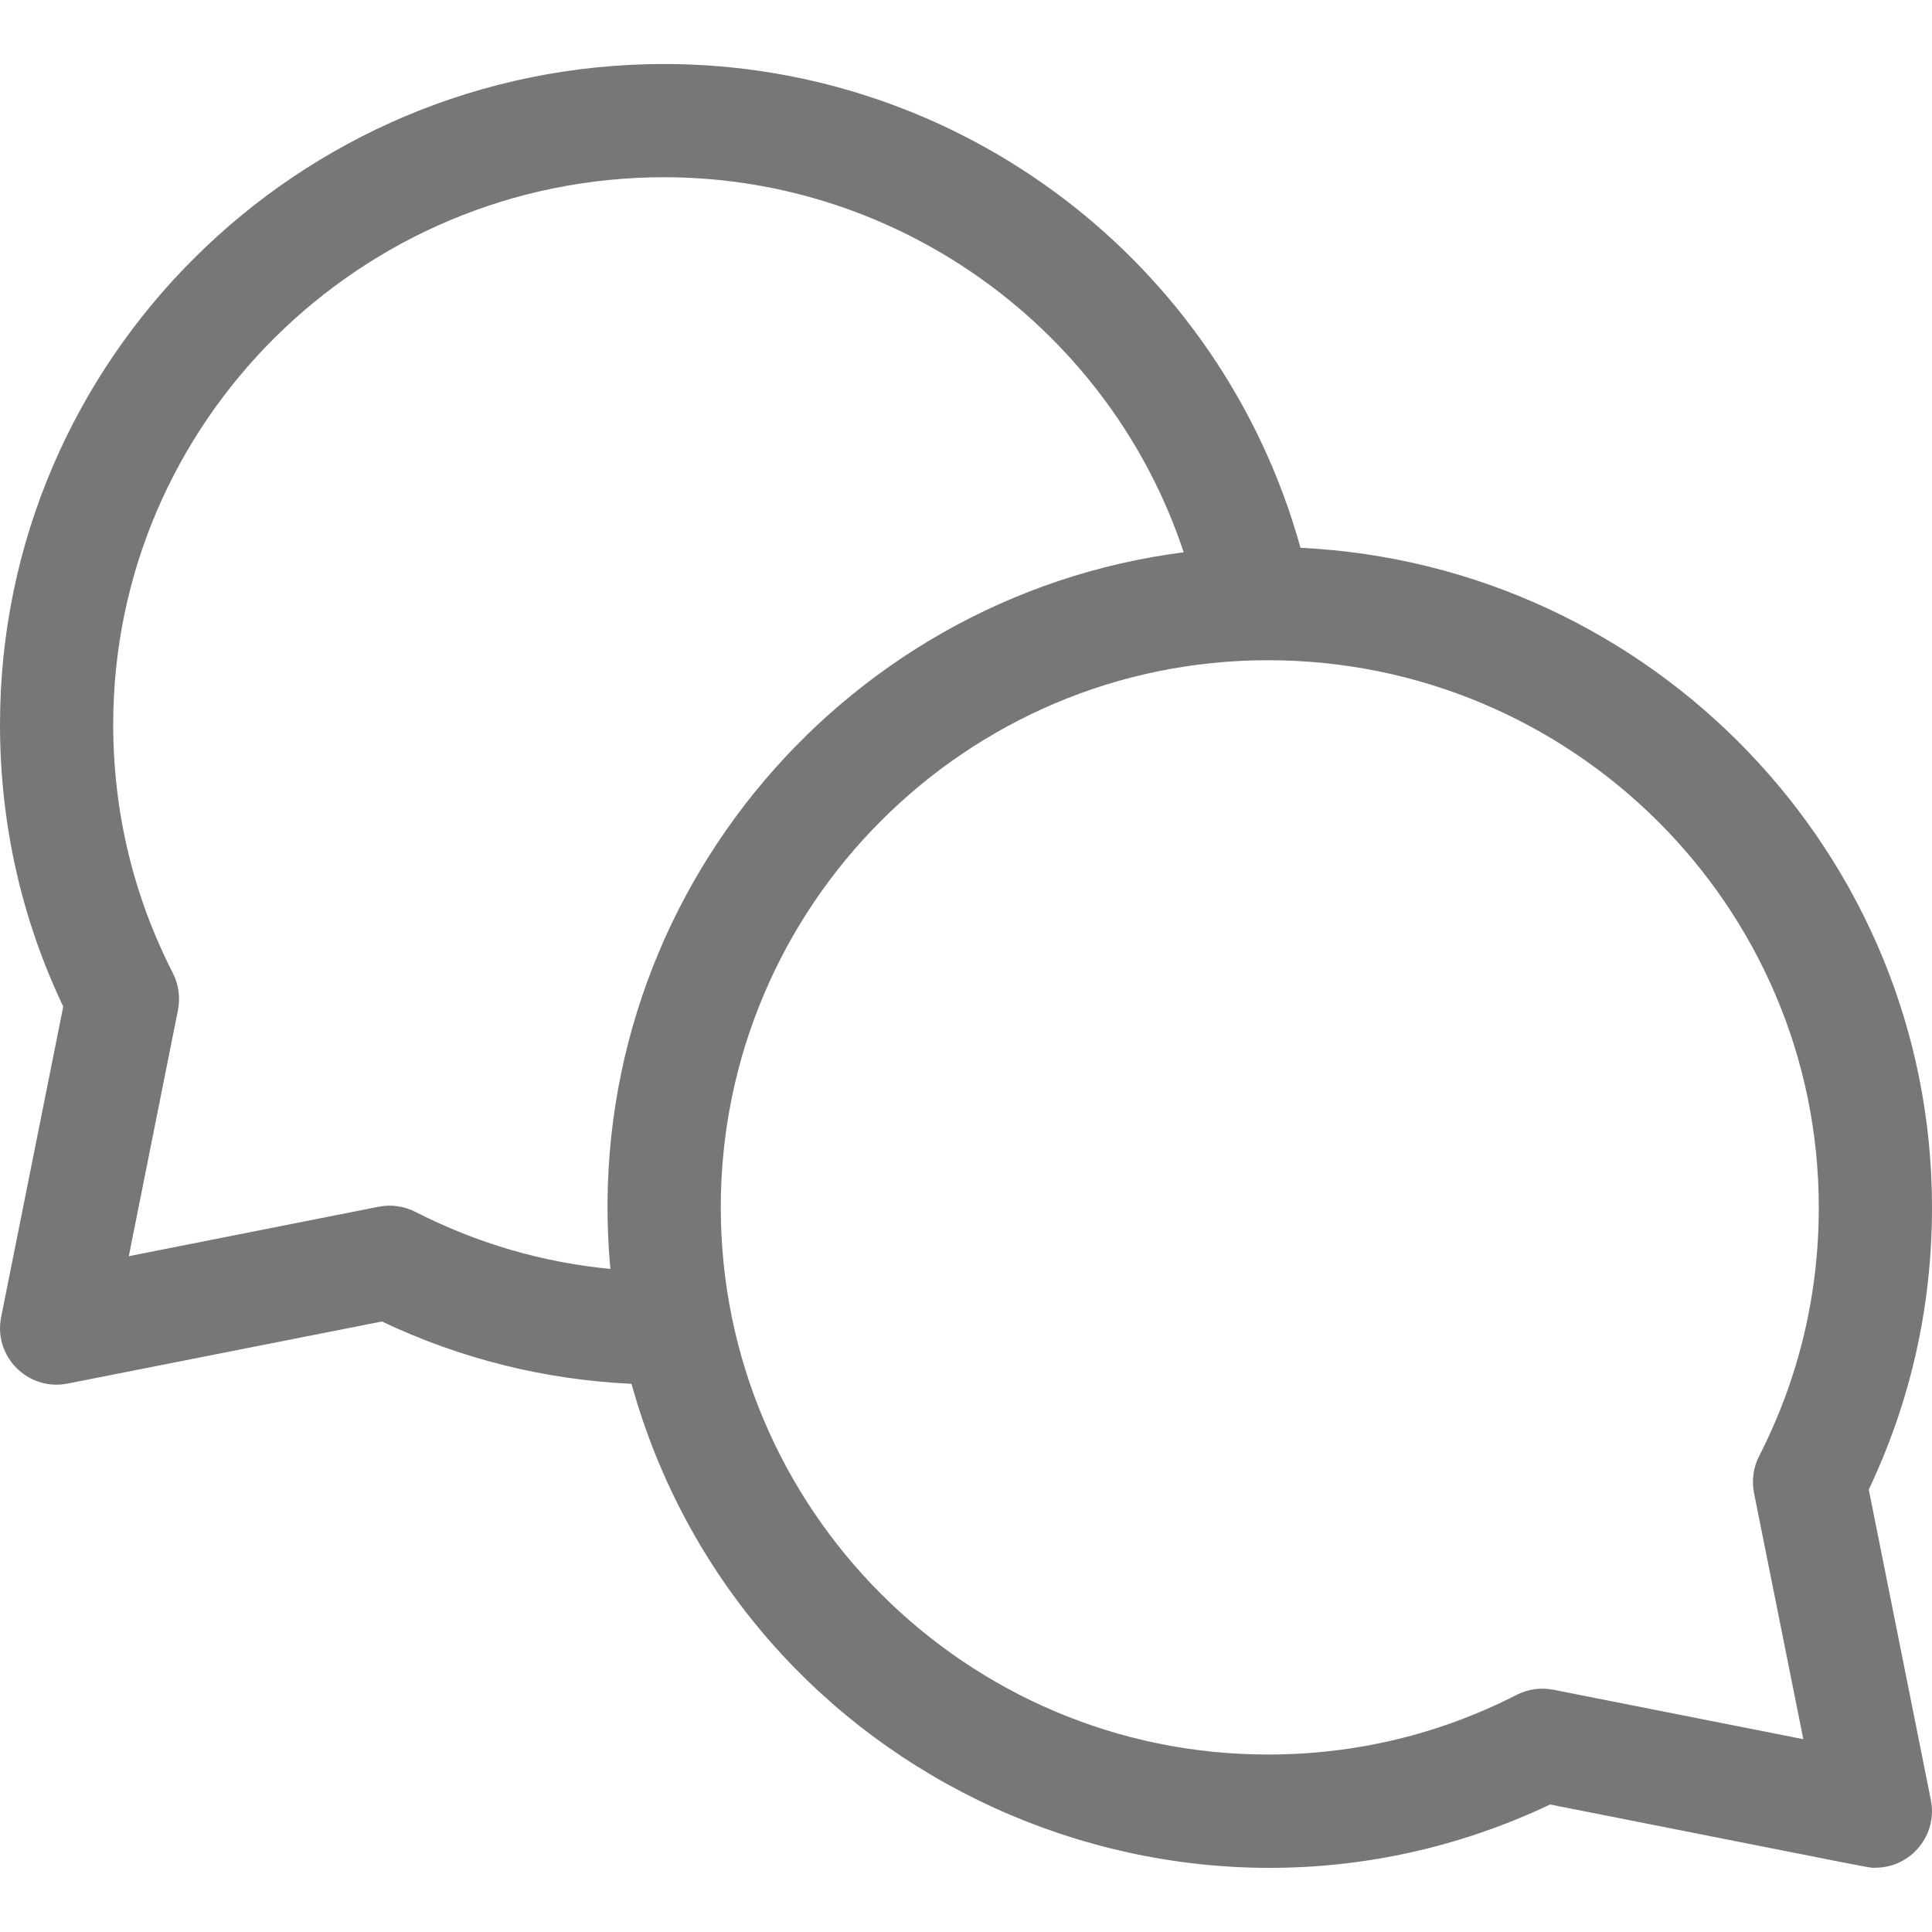
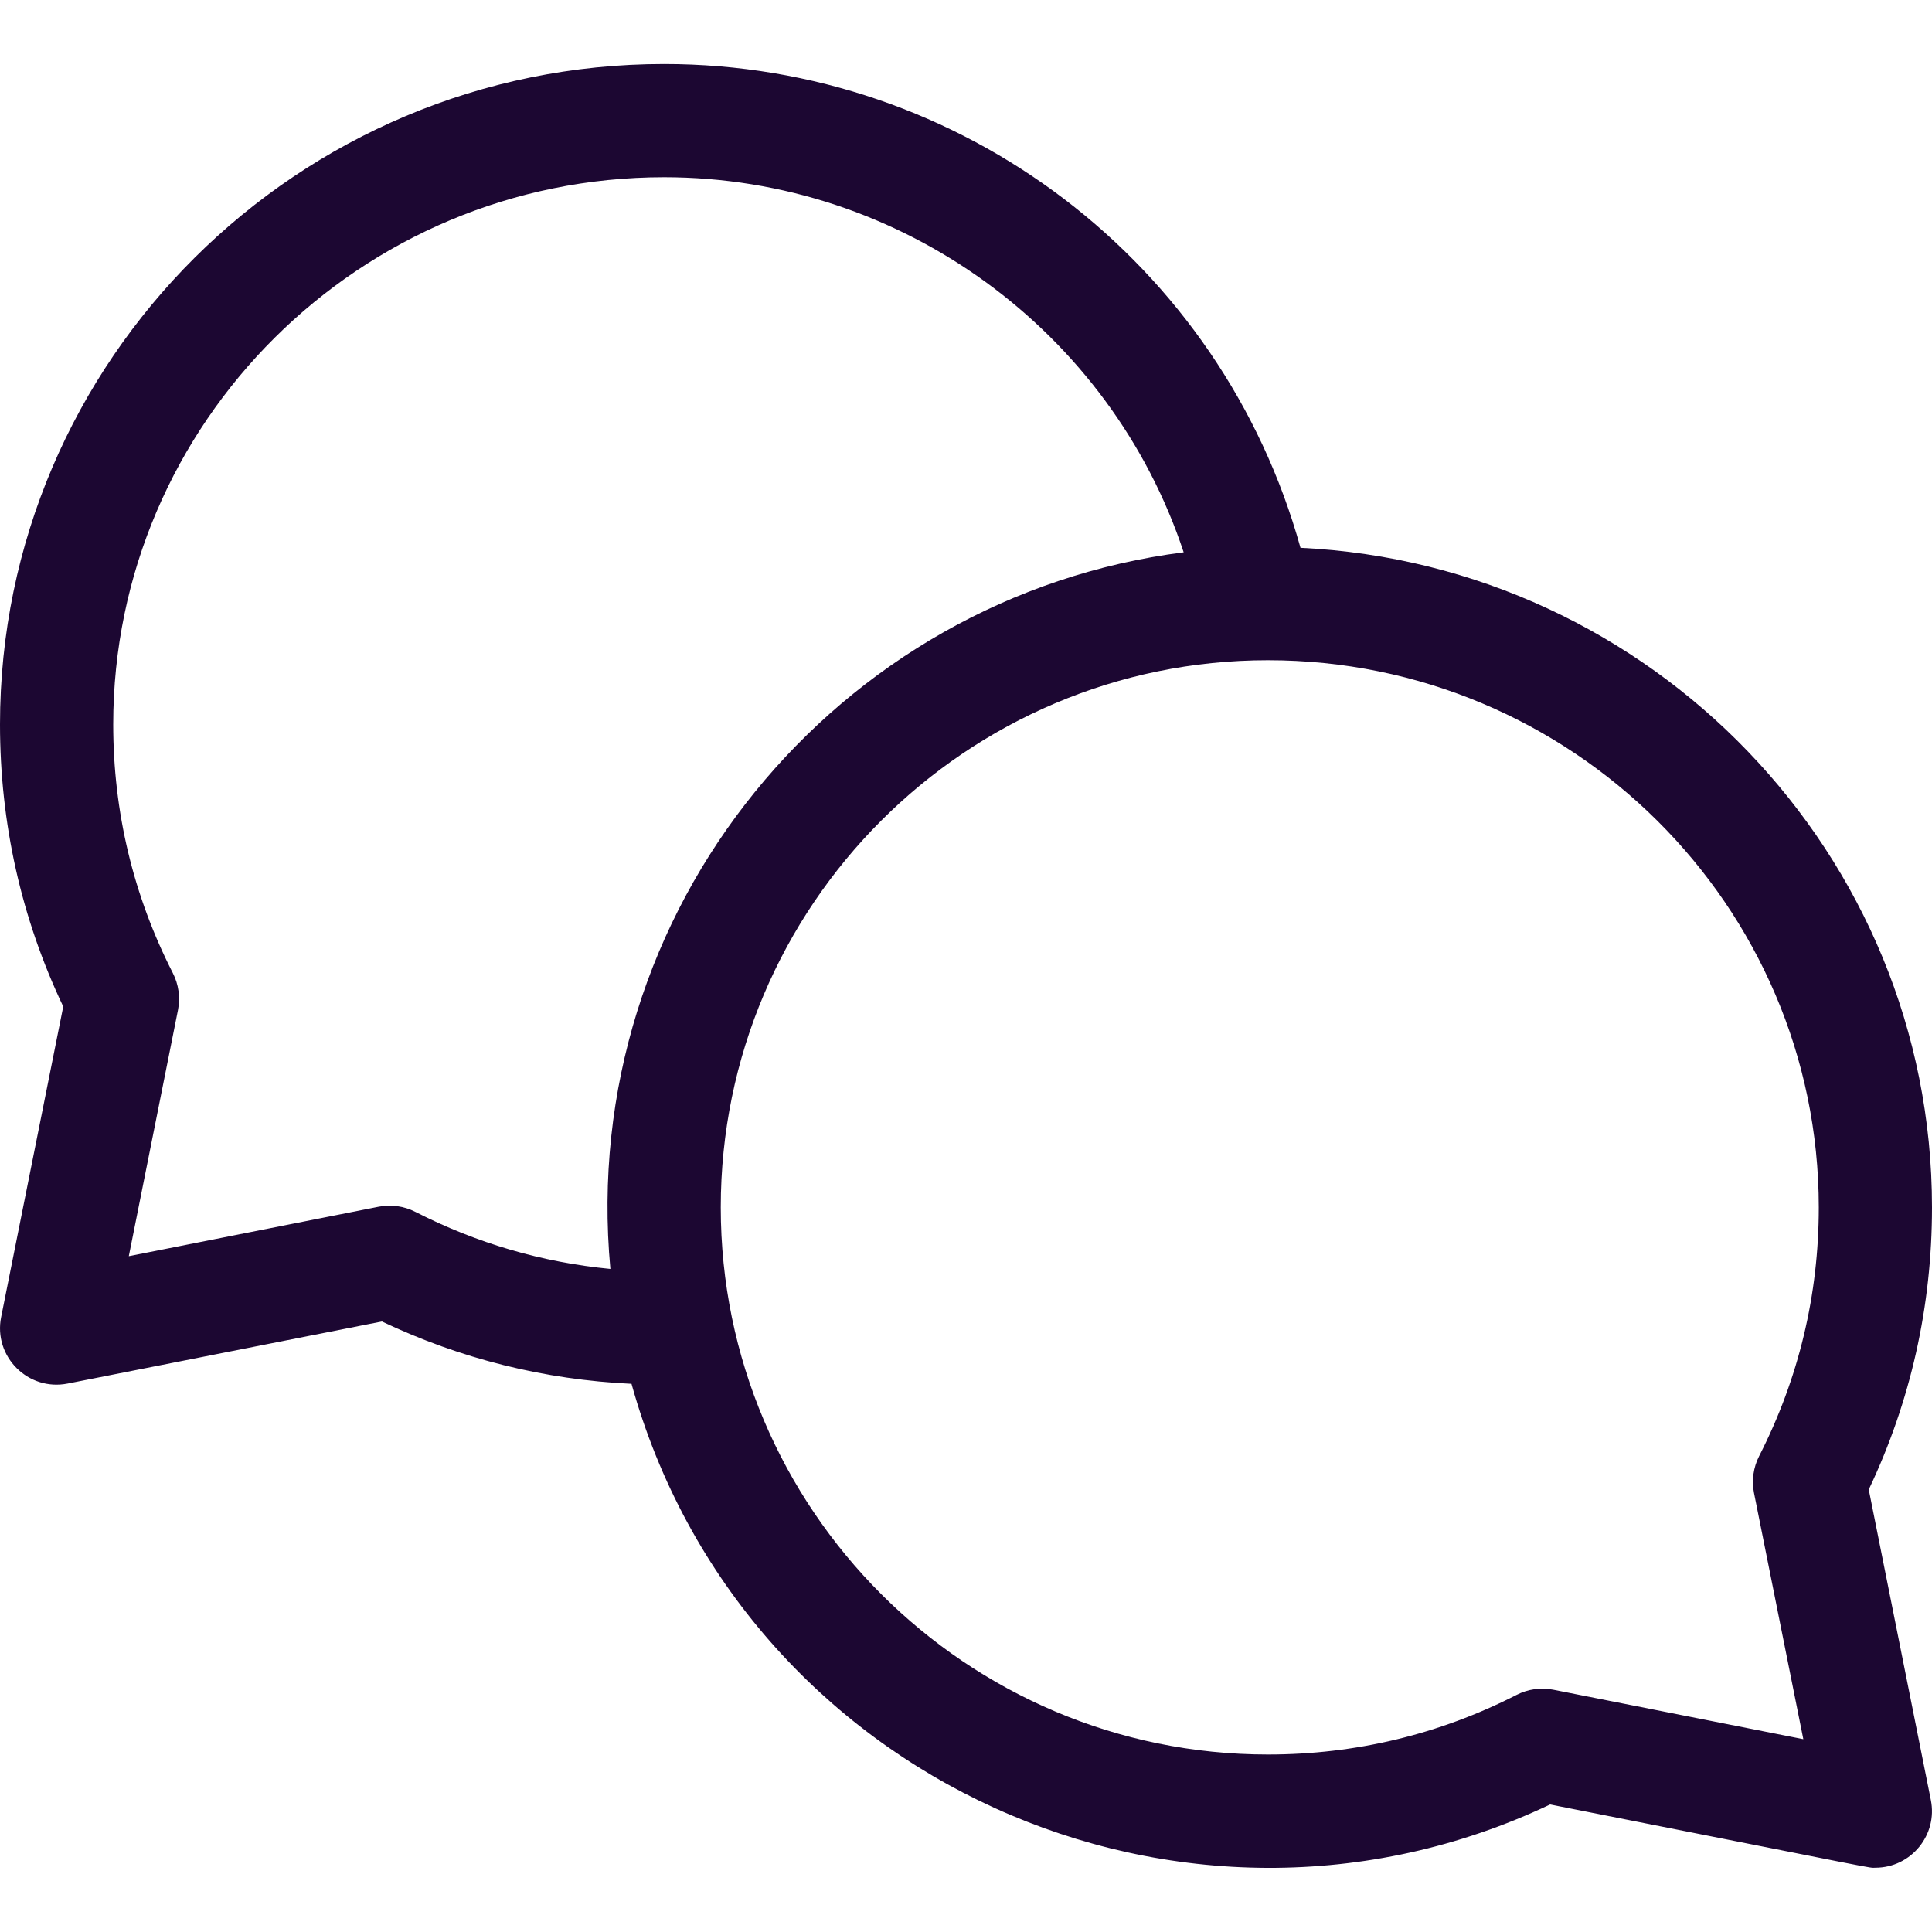
<svg xmlns="http://www.w3.org/2000/svg" width="15" height="15" viewBox="0 0 15 15" fill="none">
-   <path d="M14.509 11.565C14.835 10.878 15 10.142 15 9.374C15 6.631 12.823 4.385 10.097 4.253C9.483 2.04 7.465 0.497 5.156 0.497C2.313 0.497 0 2.797 0 5.624C0 6.392 0.165 7.129 0.491 7.815L0.009 10.225C-0.053 10.532 0.218 10.803 0.525 10.742L2.965 10.26C3.576 10.55 4.226 10.712 4.903 10.744C5.757 13.819 9.187 15.361 12.035 14.01C14.707 14.538 14.499 14.501 14.56 14.501C14.838 14.501 15.046 14.246 14.991 13.975L14.509 11.565ZM3.225 9.409C3.137 9.364 3.037 9.35 2.94 9.369L1 9.753L1.382 7.841C1.401 7.744 1.387 7.643 1.342 7.555C1.035 6.954 0.879 6.304 0.879 5.624C0.879 3.282 2.798 1.376 5.156 1.376C7 1.376 8.623 2.574 9.19 4.288C6.503 4.632 4.48 7.056 4.739 9.852C4.21 9.801 3.703 9.653 3.225 9.409ZM13.618 11.591L14.001 13.503L12.06 13.119C11.963 13.1 11.863 13.114 11.775 13.159C11.174 13.466 10.524 13.622 9.844 13.622C7.501 13.622 5.596 11.716 5.596 9.374C5.596 7.032 7.501 5.126 9.844 5.126C12.202 5.126 14.121 7.032 14.121 9.374C14.121 10.054 13.965 10.704 13.658 11.305C13.613 11.393 13.599 11.494 13.618 11.591Z" fill="#777777" />
+   <path d="M14.509 11.565C14.835 10.878 15 10.142 15 9.374C15 6.631 12.823 4.385 10.097 4.253C9.483 2.04 7.465 0.497 5.156 0.497C2.313 0.497 0 2.797 0 5.624C0 6.392 0.165 7.129 0.491 7.815L0.009 10.225C-0.053 10.532 0.218 10.803 0.525 10.742L2.965 10.26C3.576 10.55 4.226 10.712 4.903 10.744C5.757 13.819 9.187 15.361 12.035 14.01C14.707 14.538 14.499 14.501 14.56 14.501C14.838 14.501 15.046 14.246 14.991 13.975L14.509 11.565ZM3.225 9.409C3.137 9.364 3.037 9.35 2.94 9.369L1 9.753L1.382 7.841C1.401 7.744 1.387 7.643 1.342 7.555C1.035 6.954 0.879 6.304 0.879 5.624C0.879 3.282 2.798 1.376 5.156 1.376C7 1.376 8.623 2.574 9.19 4.288C6.503 4.632 4.48 7.056 4.739 9.852C4.21 9.801 3.703 9.653 3.225 9.409ZM13.618 11.591L14.001 13.503L12.06 13.119C11.963 13.1 11.863 13.114 11.775 13.159C11.174 13.466 10.524 13.622 9.844 13.622C7.501 13.622 5.596 11.716 5.596 9.374C5.596 7.032 7.501 5.126 9.844 5.126C12.202 5.126 14.121 7.032 14.121 9.374C14.121 10.054 13.965 10.704 13.658 11.305C13.613 11.393 13.599 11.494 13.618 11.591Z" fill="#1C0732" />
</svg>
